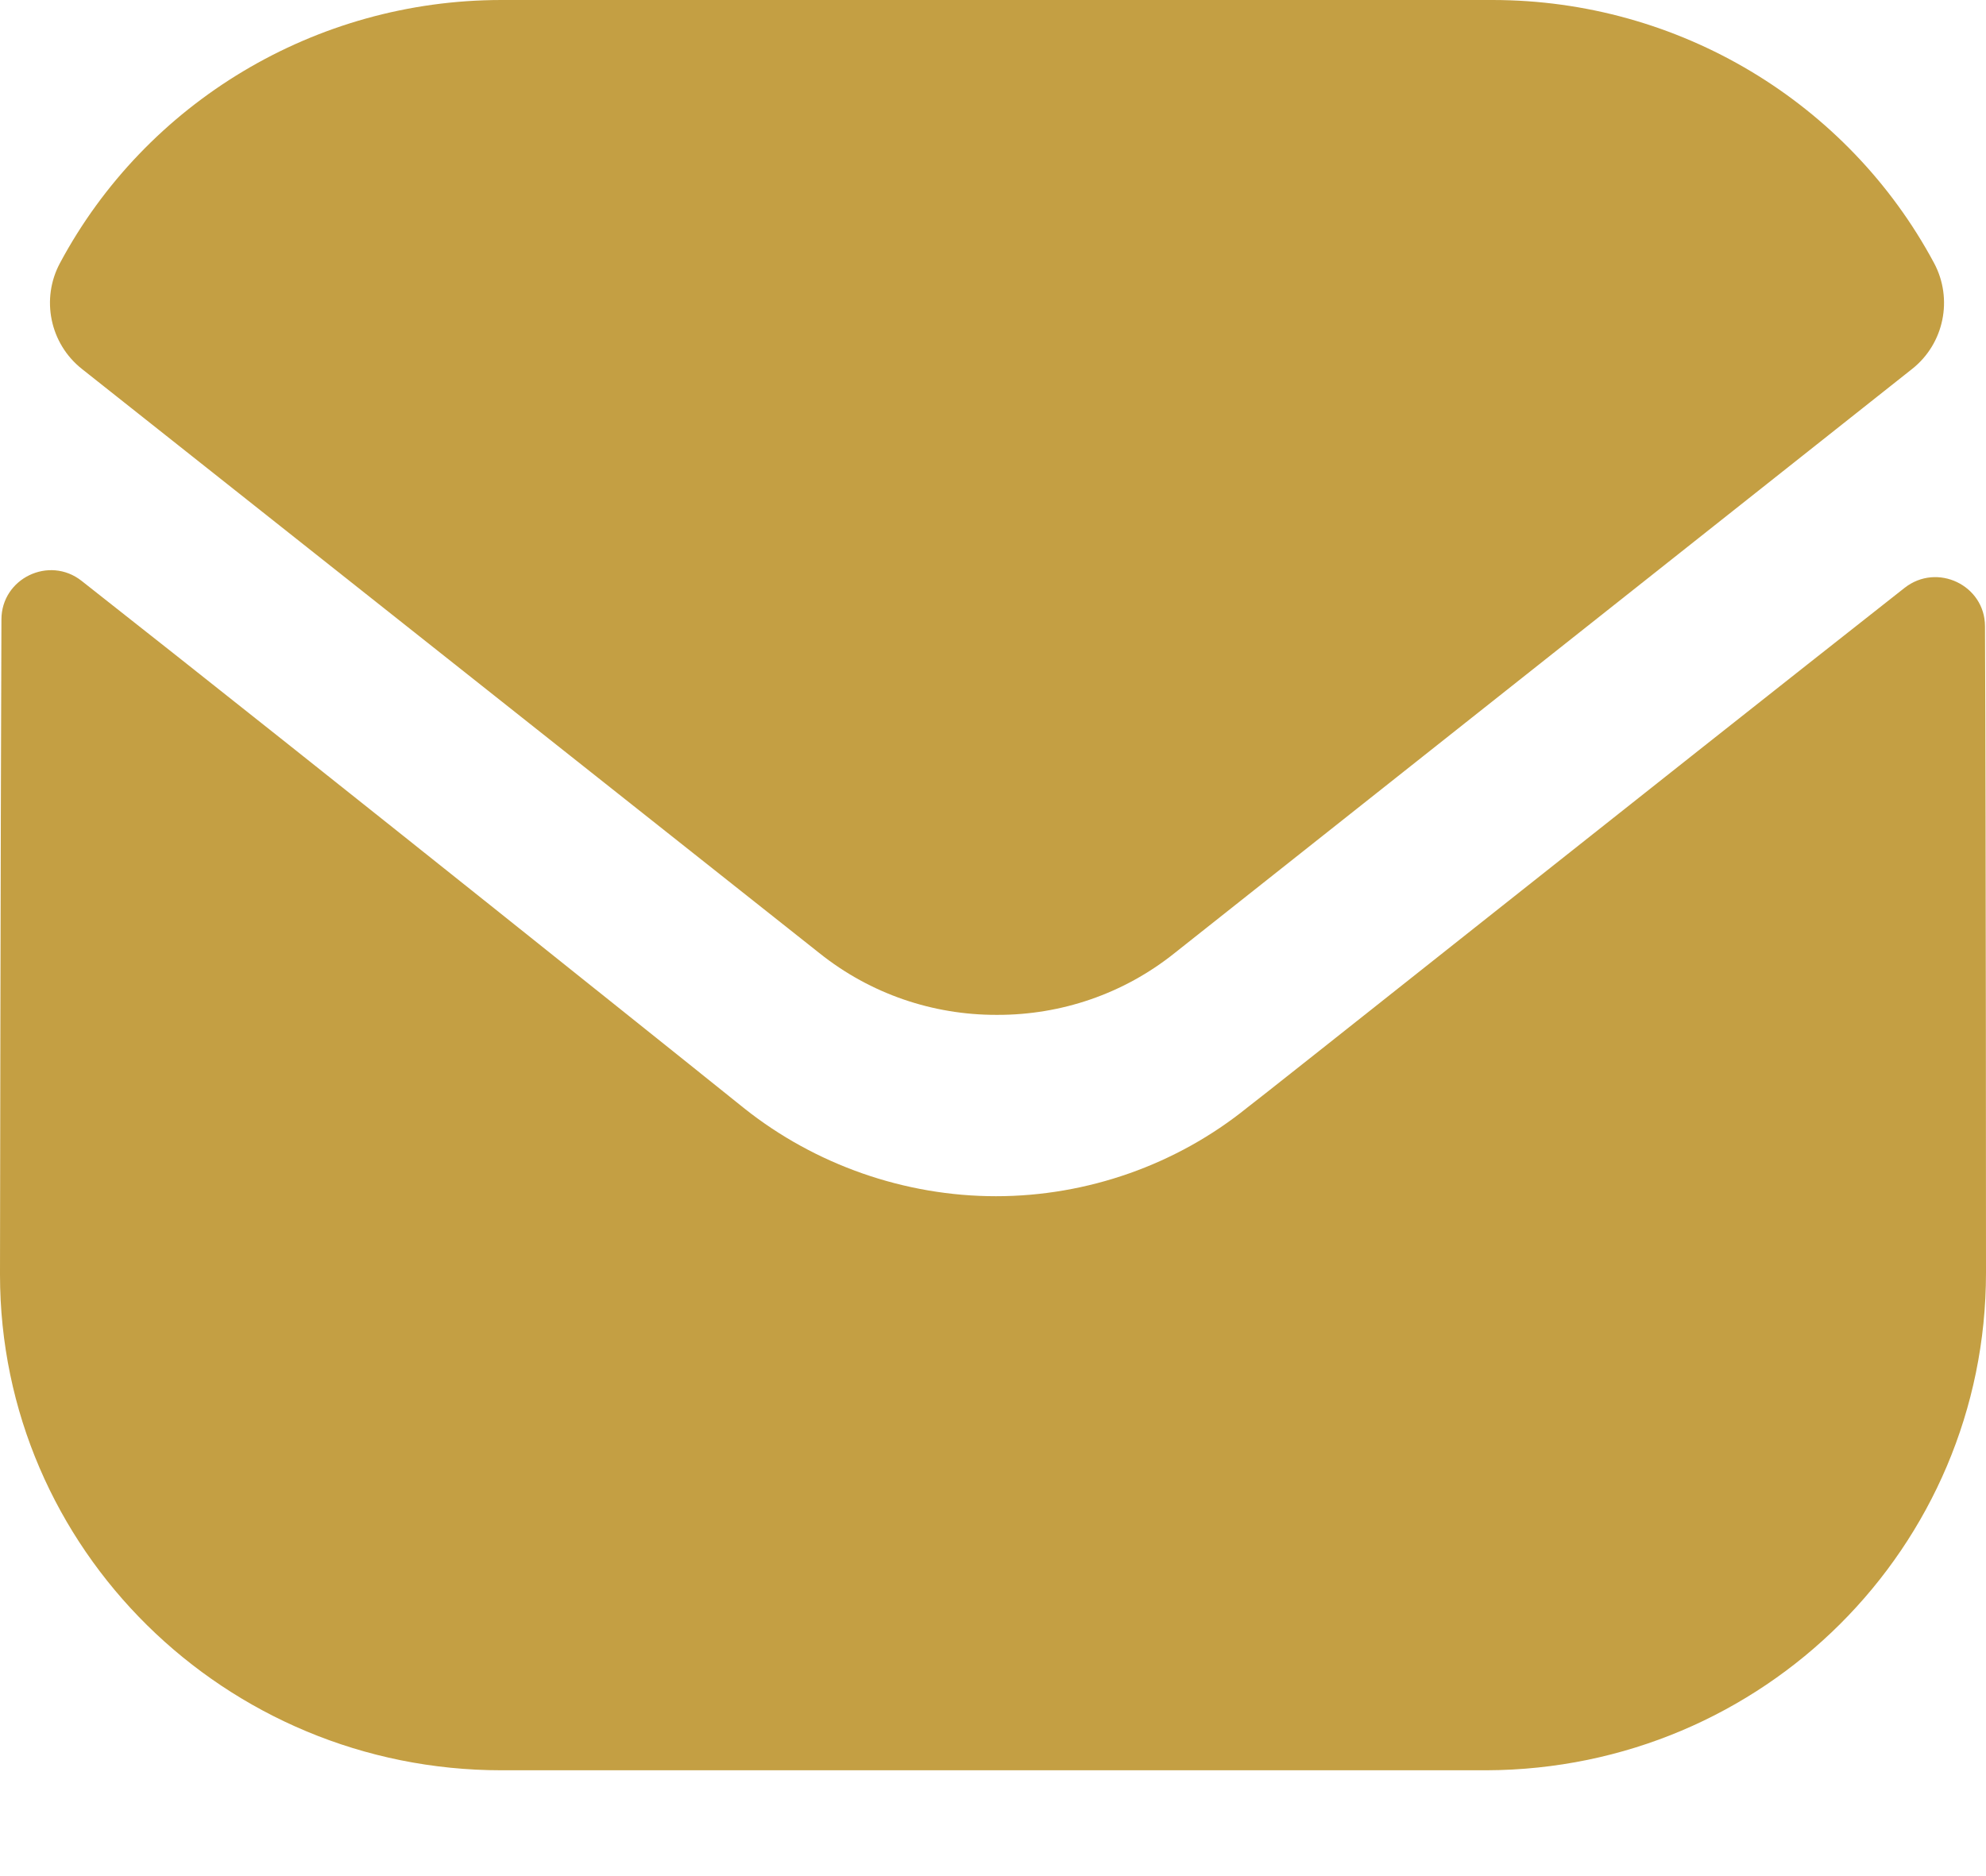
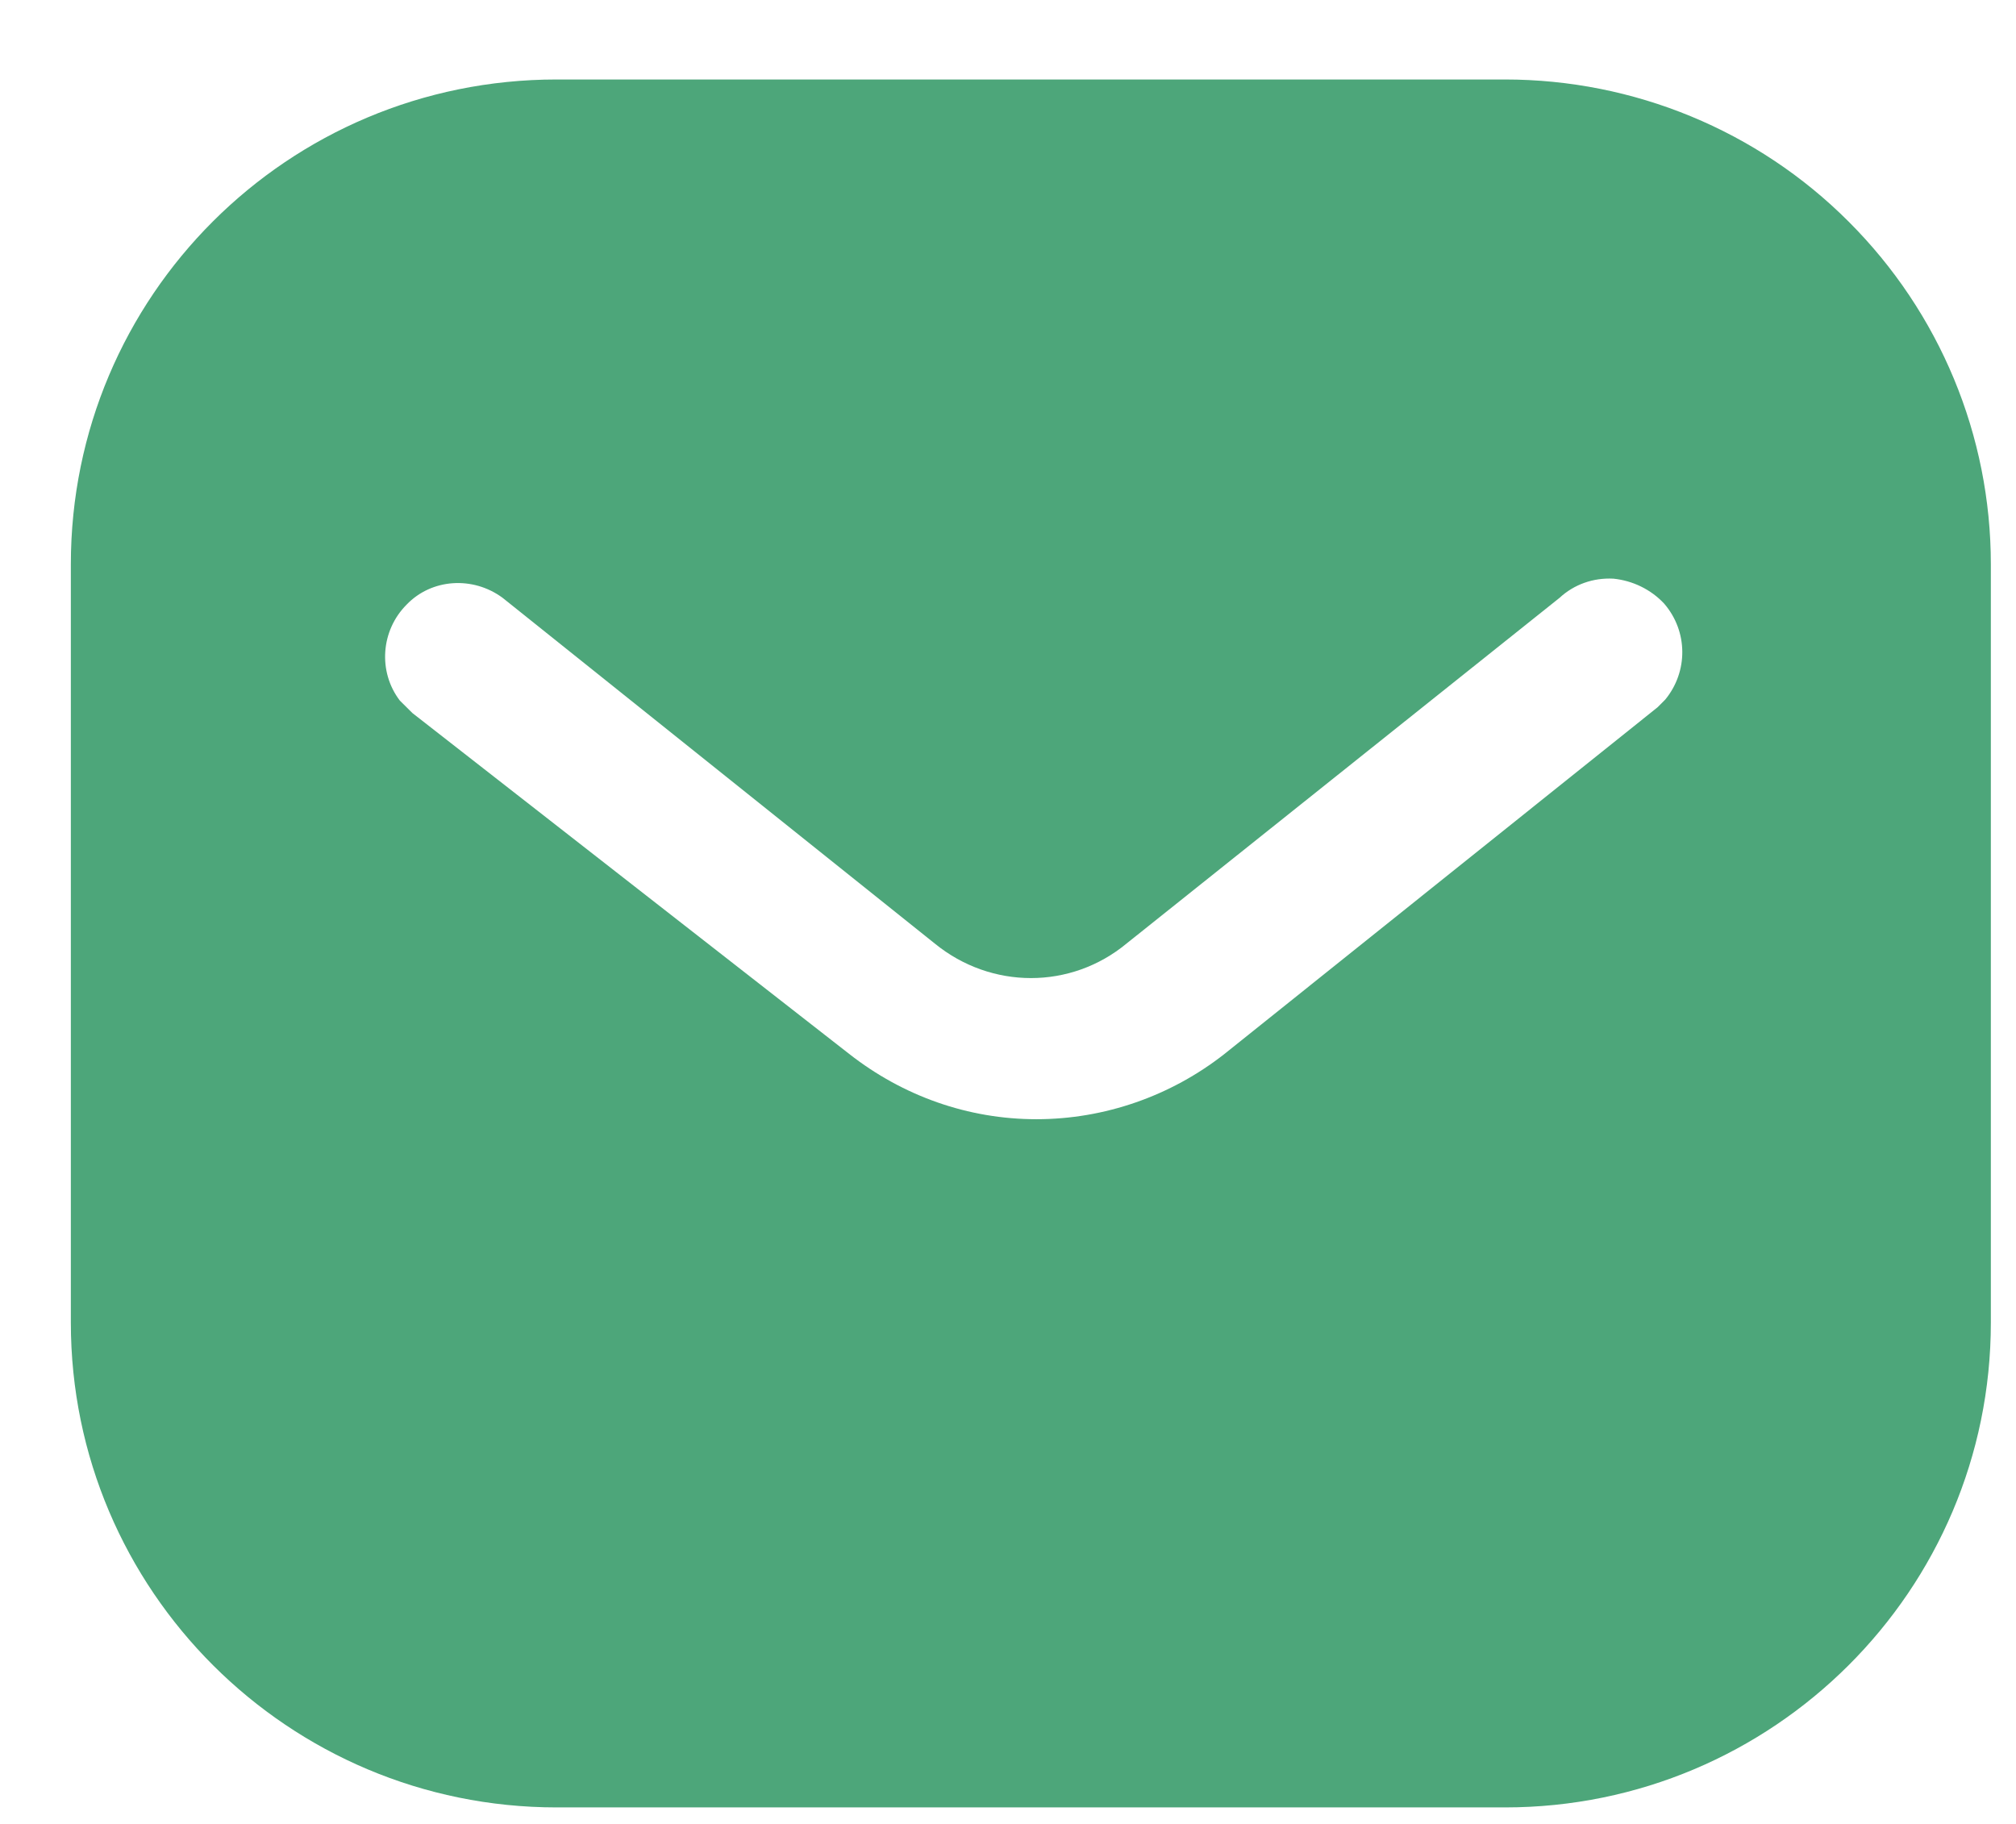
- <svg xmlns="http://www.w3.org/2000/svg" width="18" height="17" viewBox="0 0 18 17" fill="none">
-   <path d="M18 11.537C18 14.024 15.984 16.039 13.473 16.048H13.464H4.545C2.043 16.048 0 14.042 0 11.555V11.546C0 11.546 0.005 7.6 0.013 5.616C0.013 5.243 0.446 5.034 0.74 5.266C2.878 6.947 6.702 10.011 6.75 10.051C7.389 10.558 8.199 10.844 9.027 10.844C9.855 10.844 10.665 10.558 11.304 10.041C11.352 10.01 15.09 7.038 17.261 5.33C17.556 5.097 17.99 5.305 17.991 5.677C18 7.646 18 11.537 18 11.537Z" fill="#C49F43" />
-   <path d="M17.529 2.384C16.749 0.929 15.216 0 13.527 0H4.545C2.857 0 1.323 0.929 0.544 2.384C0.369 2.709 0.452 3.115 0.743 3.345L7.425 8.639C7.893 9.014 8.46 9.2 9.027 9.2C9.031 9.2 9.034 9.2 9.036 9.2C9.039 9.2 9.043 9.2 9.045 9.2C9.612 9.2 10.179 9.014 10.647 8.639L17.33 3.345C17.621 3.115 17.703 2.709 17.529 2.384Z" fill="#C49F43" />
+ <svg xmlns="http://www.w3.org/2000/svg" width="21" height="19" viewBox="0 0 21 19" fill="none">
+   <path fill-rule="evenodd" clip-rule="evenodd" d="M15.677 0.828C17.018 0.828 18.308 1.358 19.257 2.309C20.207 3.258 20.738 4.538 20.738 5.878V13.778C20.738 16.568 18.468 18.828 15.677 18.828H5.798C3.007 18.828 0.738 16.568 0.738 13.778V5.878C0.738 3.088 2.997 0.828 5.798 0.828H15.677ZM17.266 7.368L17.346 7.288C17.585 6.998 17.585 6.578 17.335 6.288C17.196 6.139 17.005 6.048 16.806 6.028C16.596 6.017 16.396 6.088 16.245 6.228L11.736 9.828C11.156 10.309 10.325 10.309 9.736 9.828L5.236 6.228C4.925 5.998 4.495 6.028 4.236 6.298C3.966 6.568 3.936 6.998 4.165 7.298L4.296 7.428L8.846 10.979C9.406 11.418 10.085 11.659 10.796 11.659C11.505 11.659 12.196 11.418 12.755 10.979L17.266 7.368Z" fill="#4DA67A" />
</svg>
